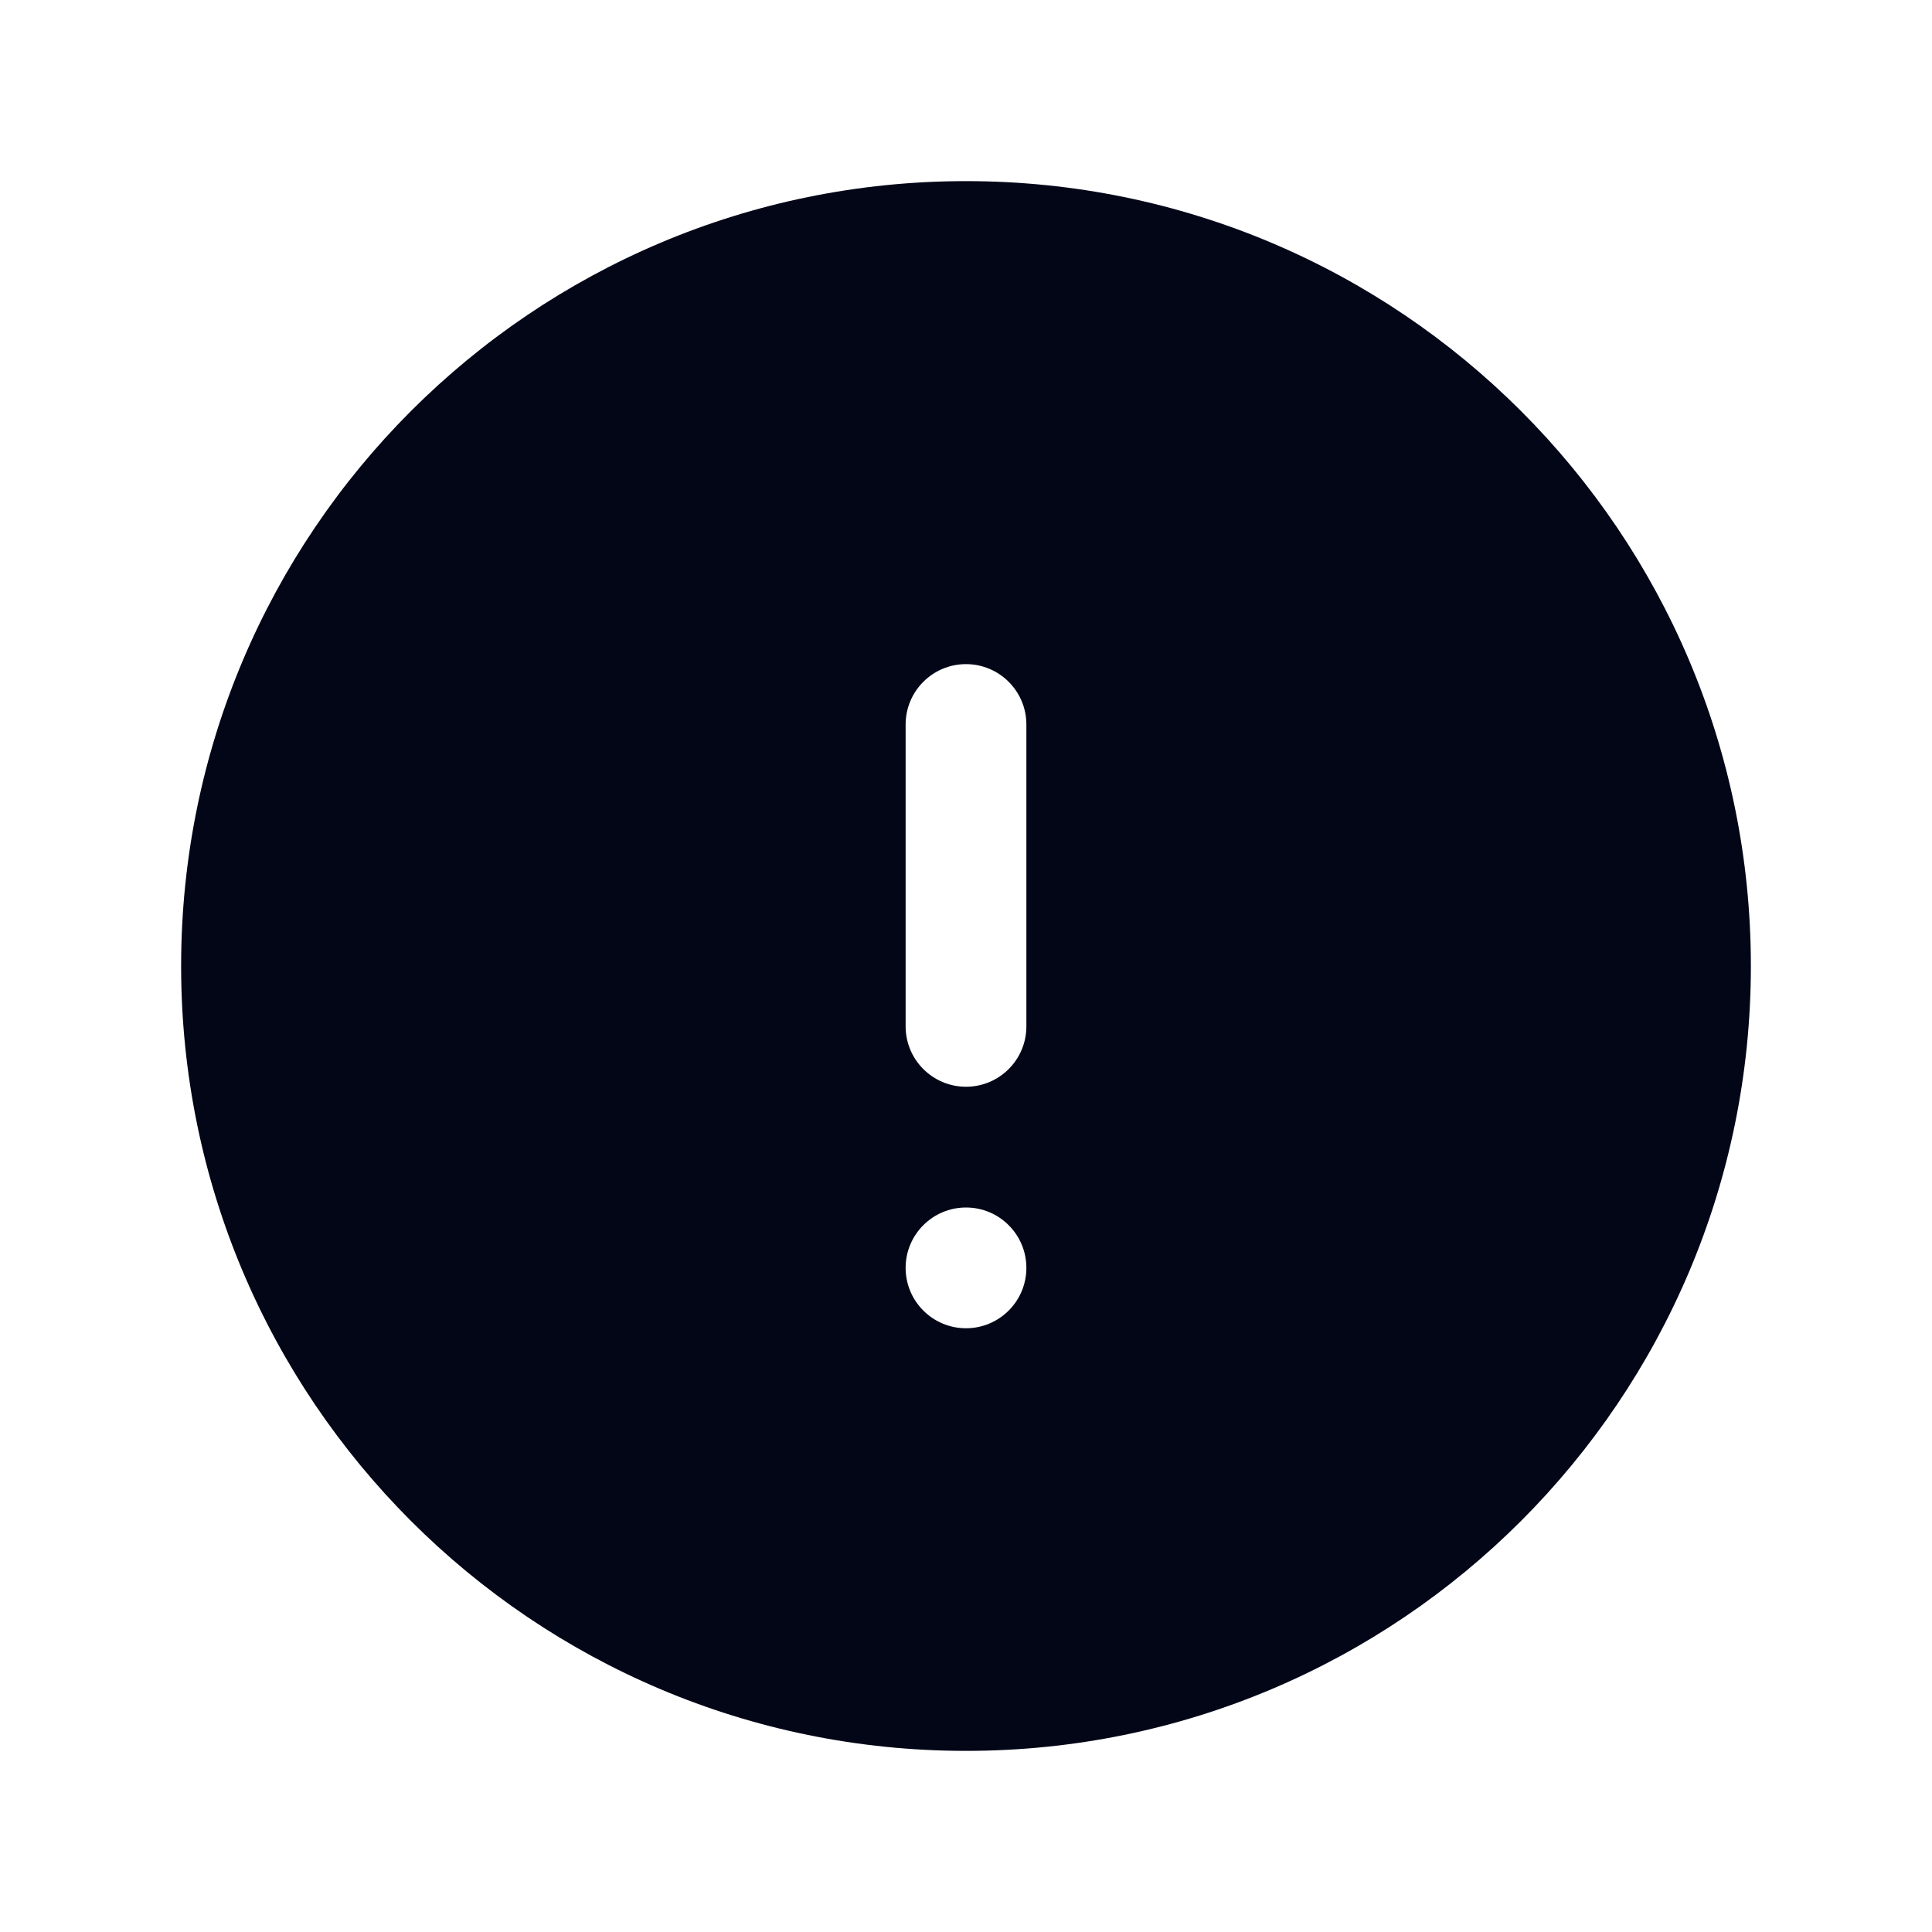
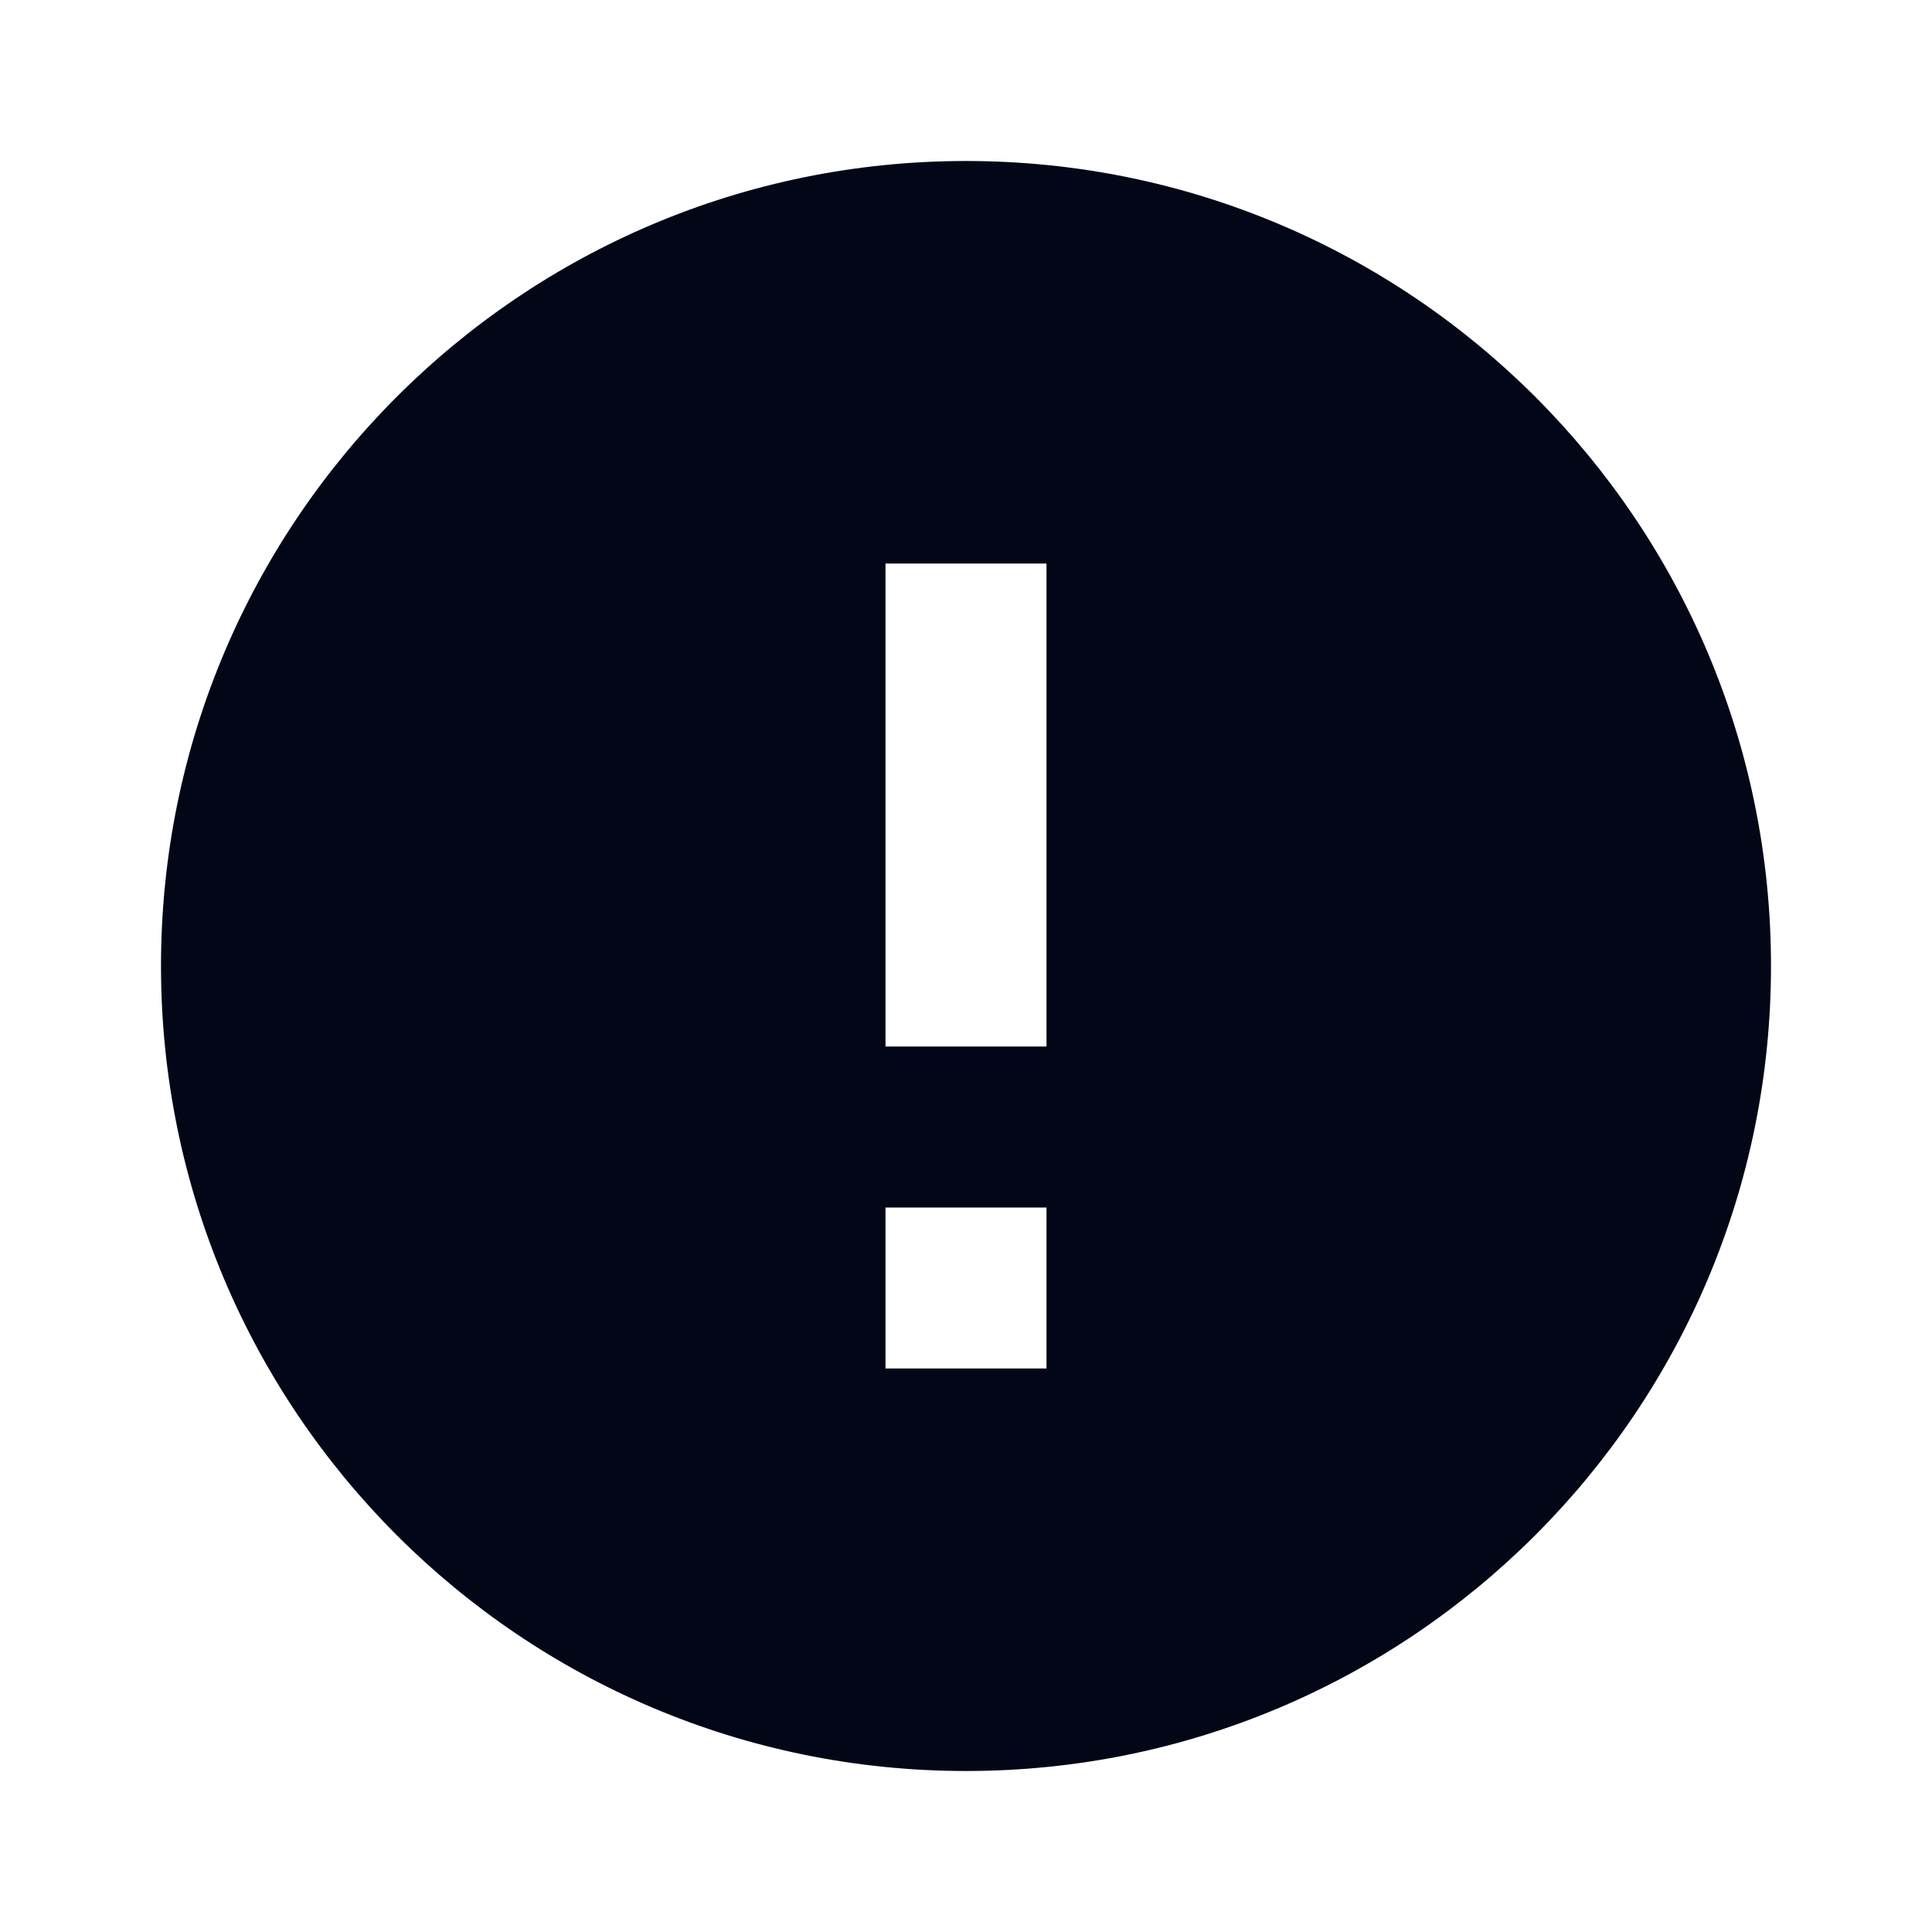
<svg xmlns="http://www.w3.org/2000/svg" width="24" height="24" viewBox="0 0 24 24" fill="none">
-   <path fill-rule="evenodd" clip-rule="evenodd" d="M2.25 12C2.25 6.615 6.615 2.25 12 2.25C17.385 2.25 21.75 6.615 21.75 12C21.75 17.385 17.385 21.75 12 21.75C6.615 21.75 2.25 17.385 2.25 12ZM12 8.25C12.414 8.25 12.75 8.586 12.75 9V12.75C12.75 13.164 12.414 13.5 12 13.5C11.586 13.5 11.25 13.164 11.25 12.75V9C11.25 8.586 11.586 8.25 12 8.25ZM12 16.5C12.414 16.5 12.75 16.164 12.75 15.75C12.75 15.336 12.414 15 12 15C11.586 15 11.25 15.336 11.25 15.75C11.25 16.164 11.586 16.5 12 16.5Z" fill="#020617" />
+   <path d="M12 22C6.477 22 2 17.523 2 12C2 6.477 6.477 2 12 2C17.523 2 22 6.477 22 12C22 17.523 17.523 22 12 22ZM11 15V17H13V15H11ZM11 7V13H13V7H11Z" fill="#020617" />
</svg>
